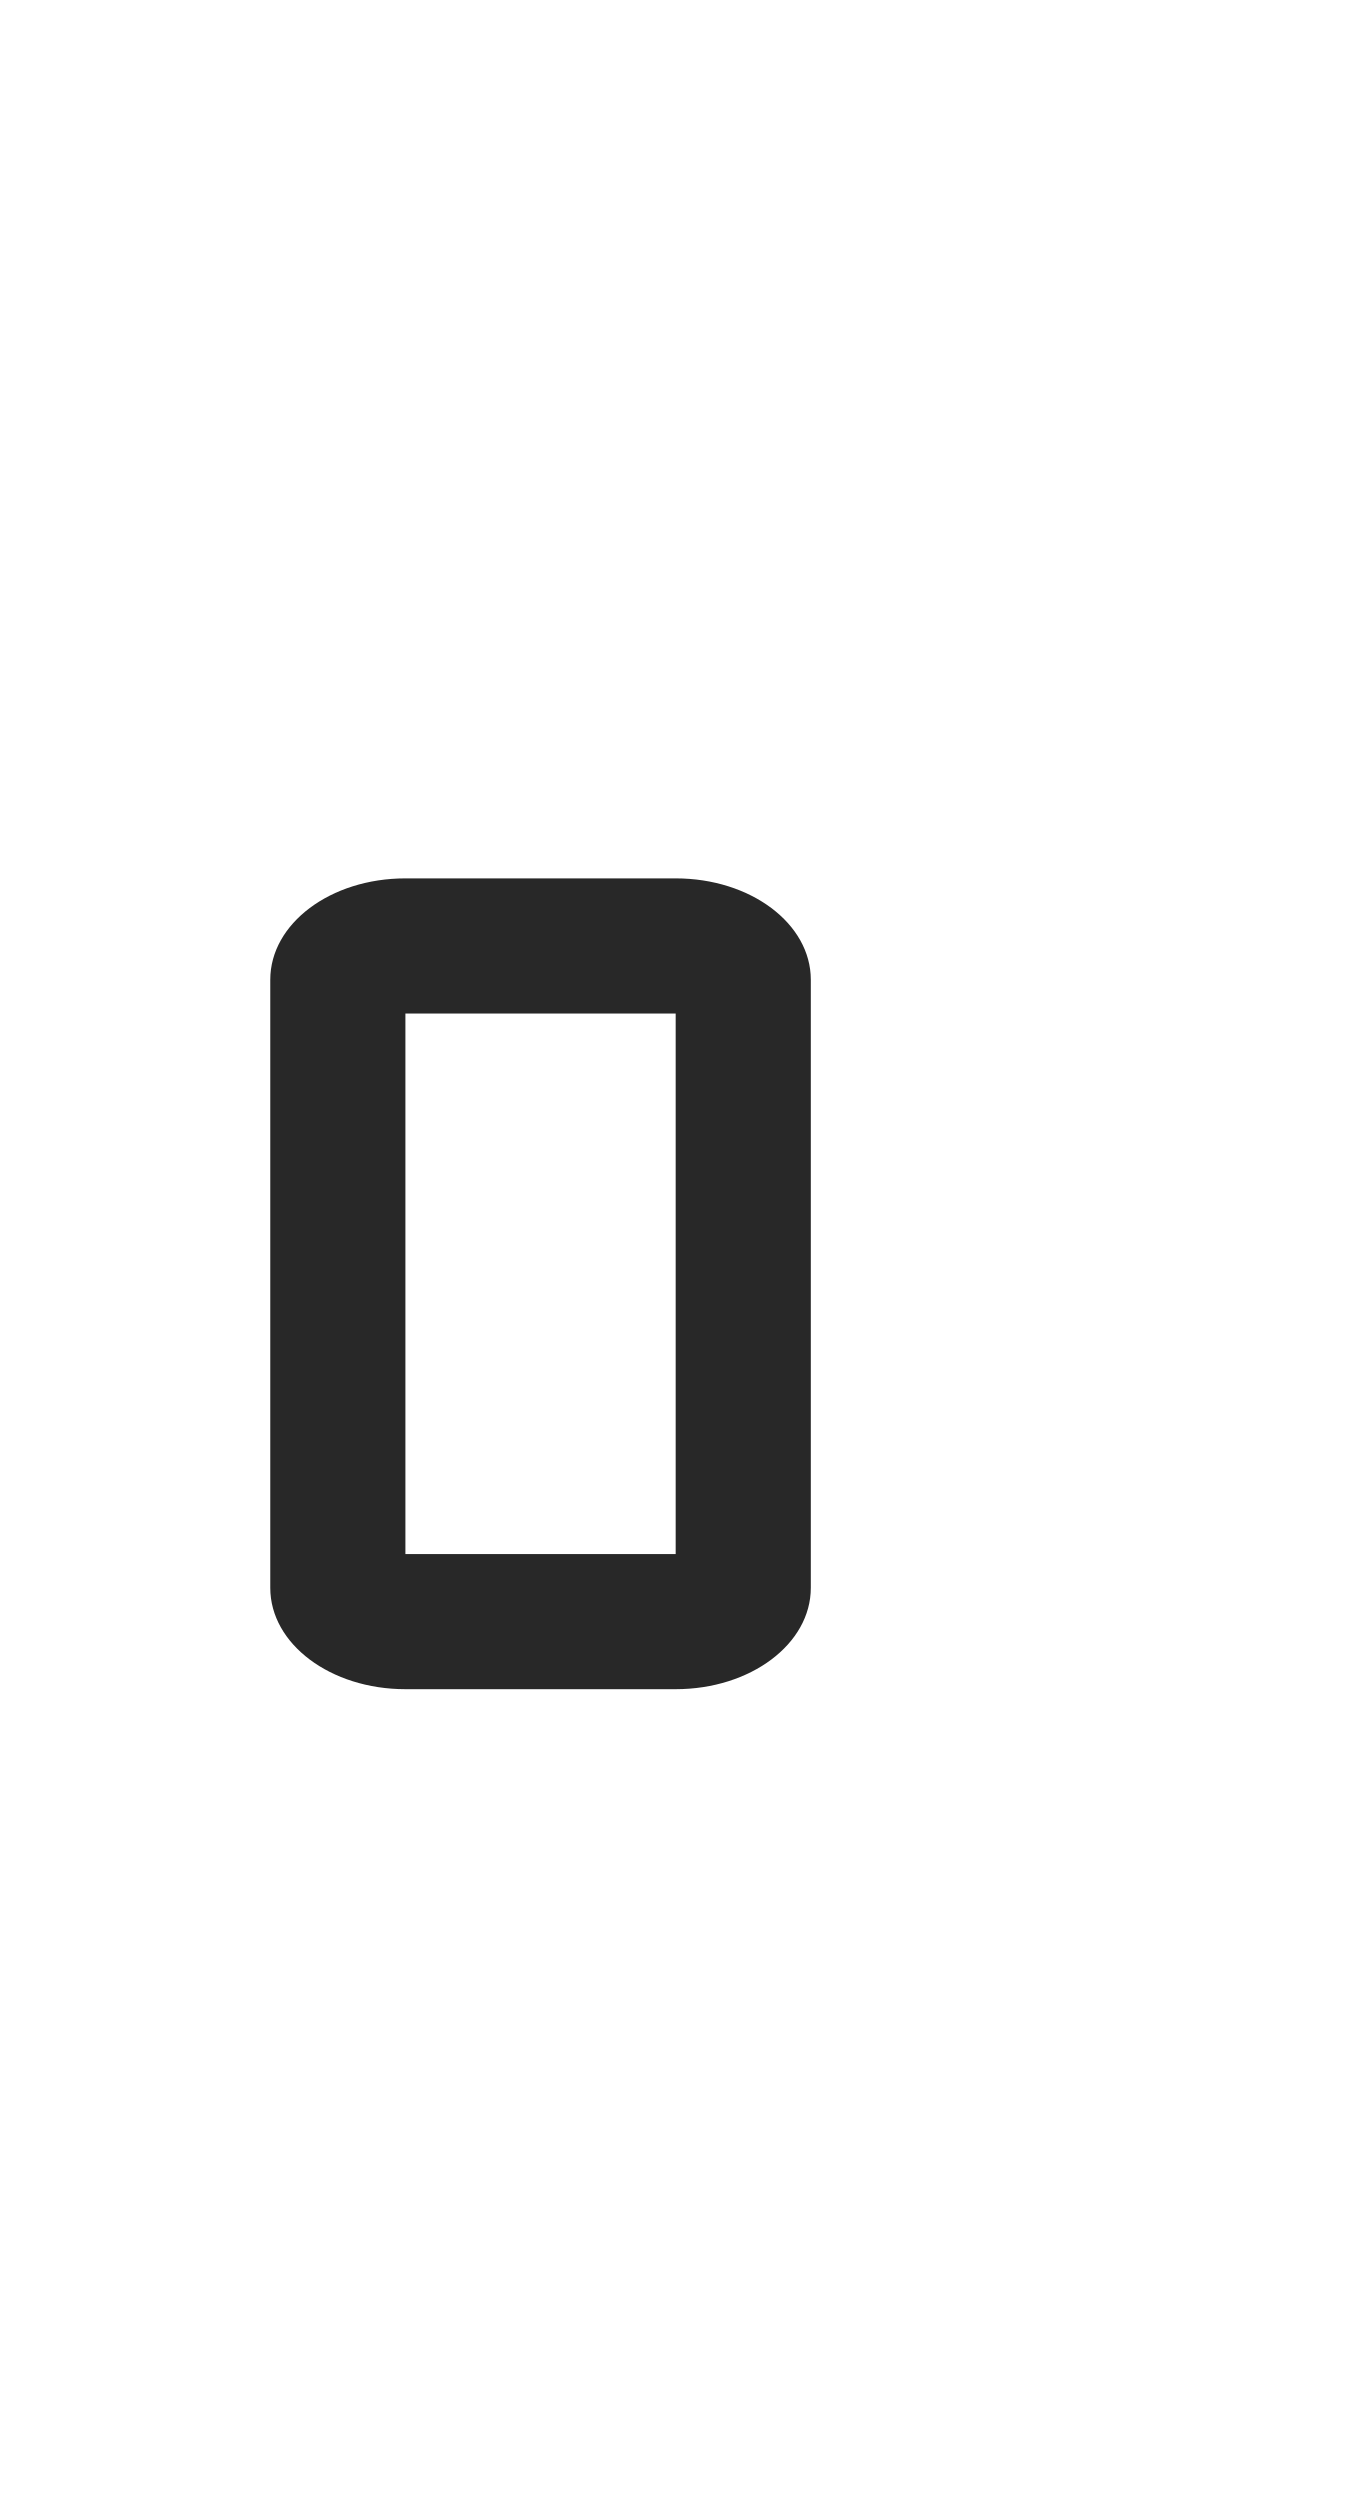
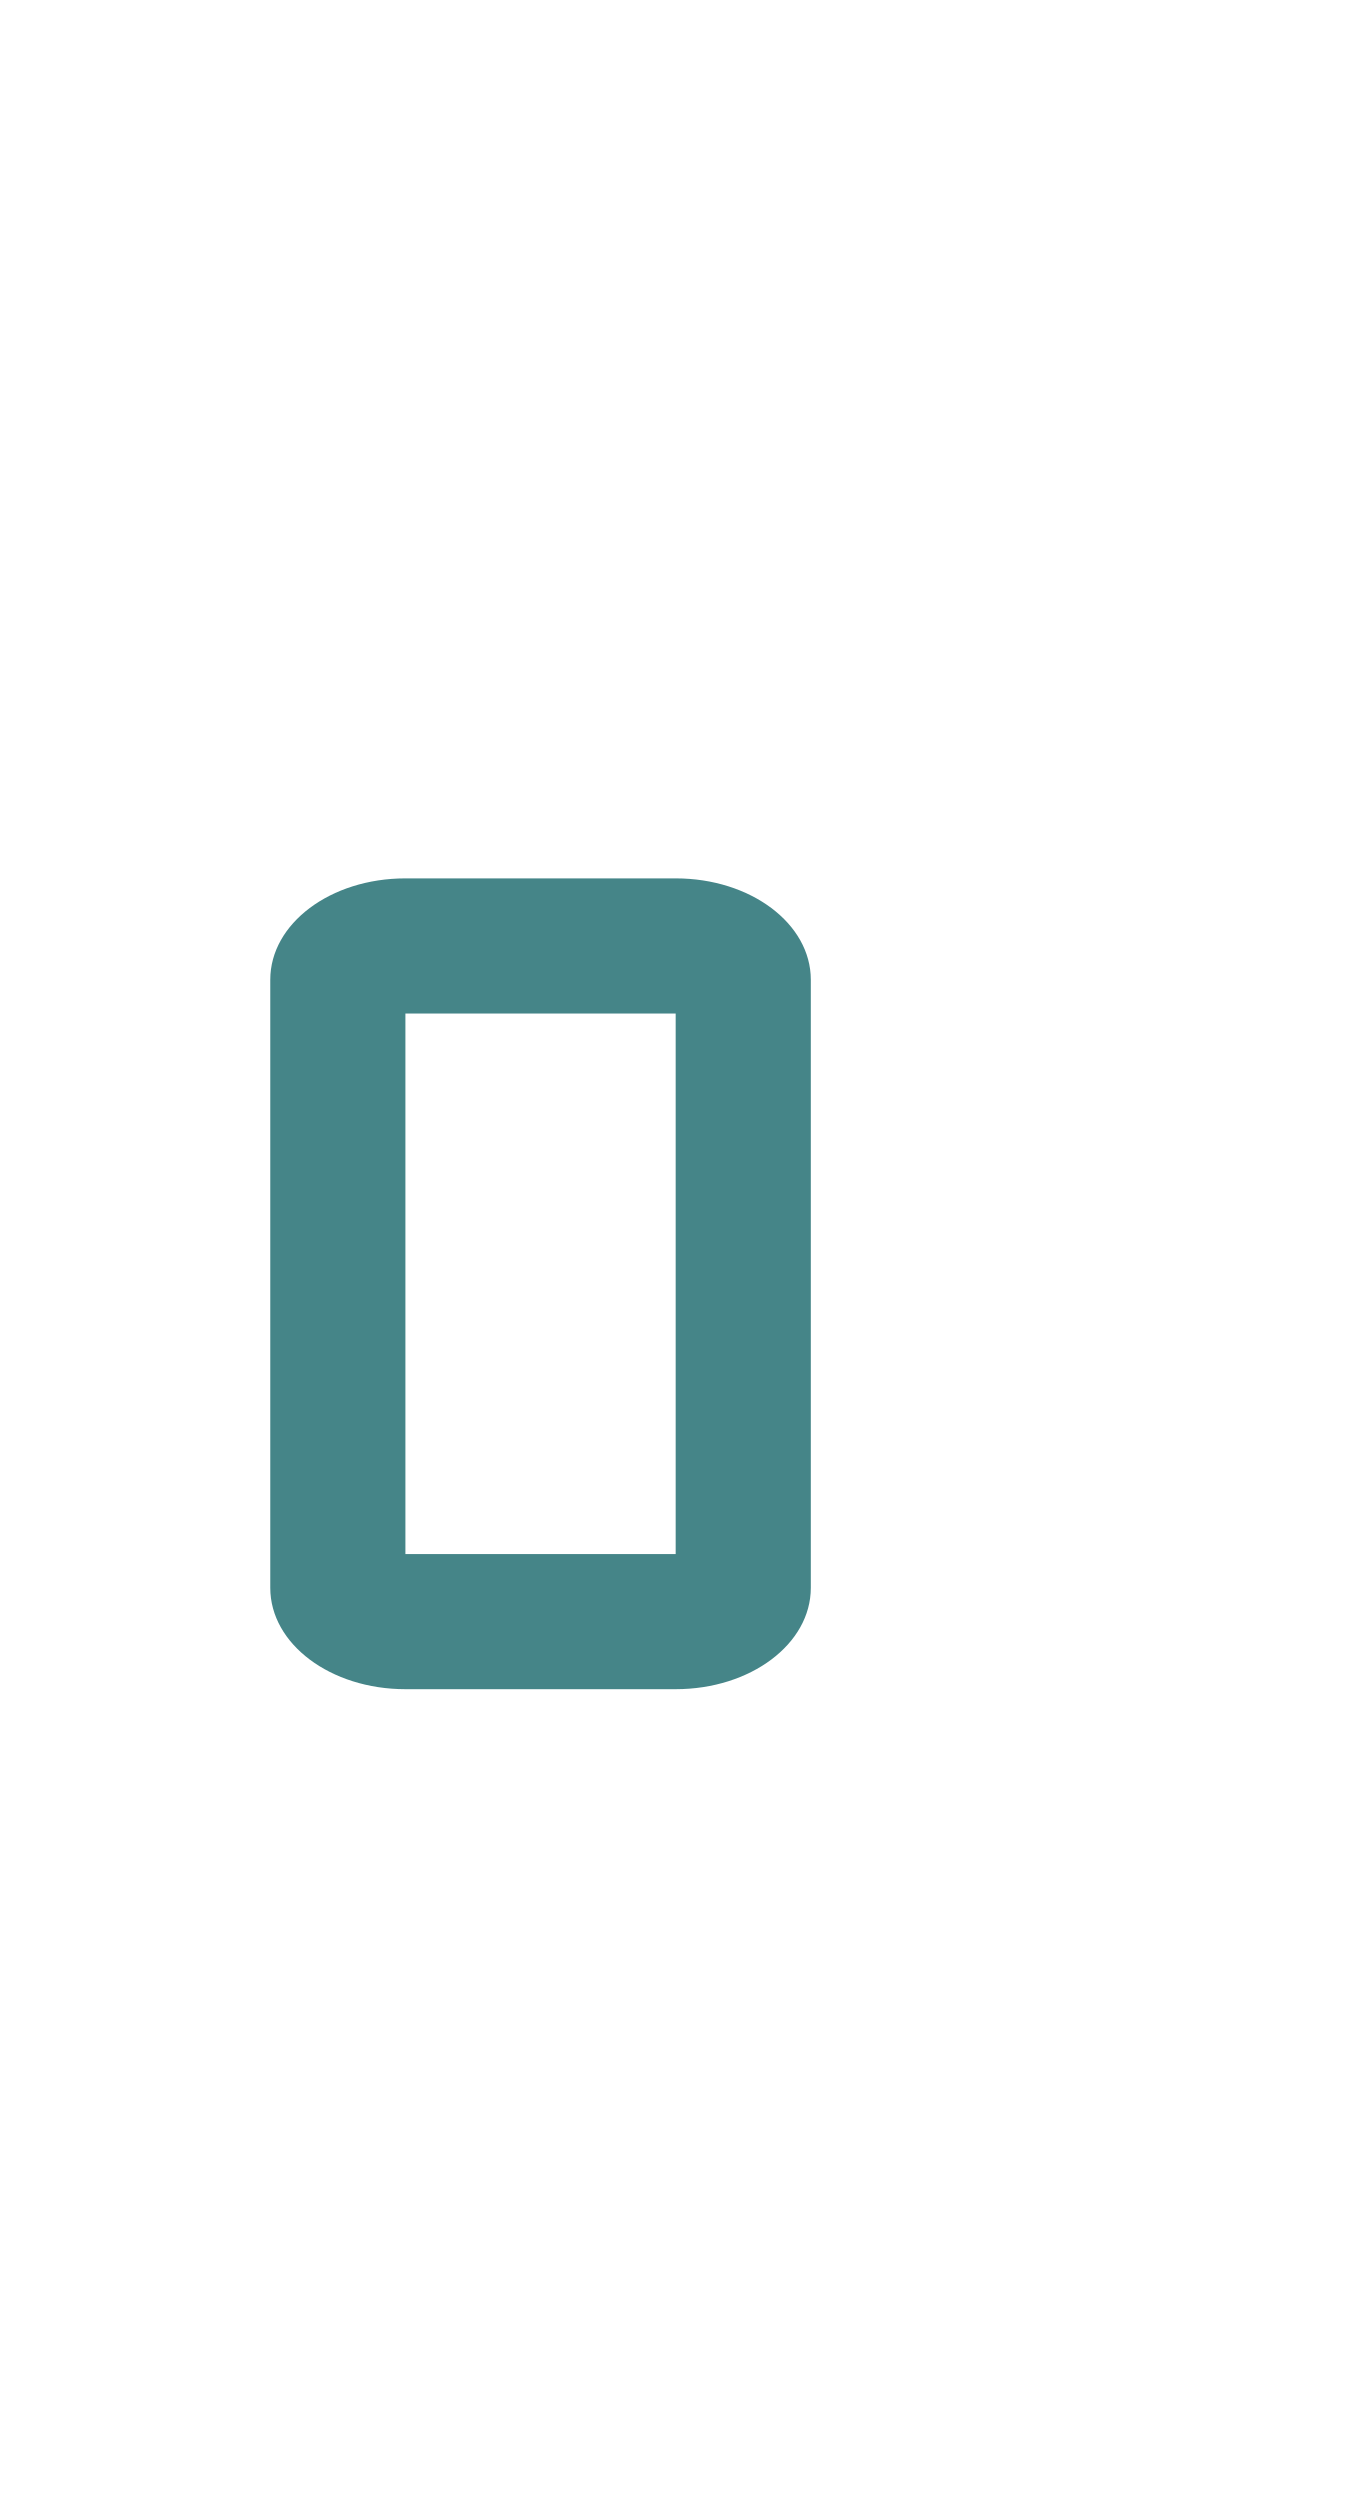
<svg xmlns="http://www.w3.org/2000/svg" width="20" height="37">
  <defs>
    <clipPath>
-       <rect y="1015.36" x="20" height="37" width="20" opacity="0.12" fill="#689d68" color="#ebdbb2" />
+       <rect y="1015.36" x="20" height="37" width="20" opacity="0.12" fill="#98971a" color="#fbf1c7" />
    </clipPath>
    <clipPath>
-       <rect y="1033.36" x="20" height="19" width="10" opacity="0.12" fill="#689d68" color="#ebdbb2" />
+       <rect y="1033.36" x="20" height="19" width="10" opacity="0.12" fill="#98971a" color="#fbf1c7" />
    </clipPath>
  </defs>
  <g transform="translate(0,-1015.362)">
-     <path d="M 6 13 C 4.892 13 4 13.669 4 14.5 L 4 23.5 C 4 24.331 4.892 25 6 25 L 10 25 C 11.108 25 12 24.331 12 23.5 L 12 14.5 C 12 13.669 11.108 13 10 13 L 6 13 z M 6 15 L 10 15 L 10 23 L 6 23 L 6 15 z " transform="translate(0,1015.362)" fill="#282828" />
+     <path d="M 6 13 C 4.892 13 4 13.669 4 14.5 L 4 23.5 C 4 24.331 4.892 25 6 25 L 10 25 C 11.108 25 12 24.331 12 23.5 L 12 14.5 C 12 13.669 11.108 13 10 13 L 6 13 z M 6 15 L 10 15 L 10 23 L 6 23 L 6 15 z " transform="translate(0,1015.362)" fill="#458588" />
  </g>
</svg>
